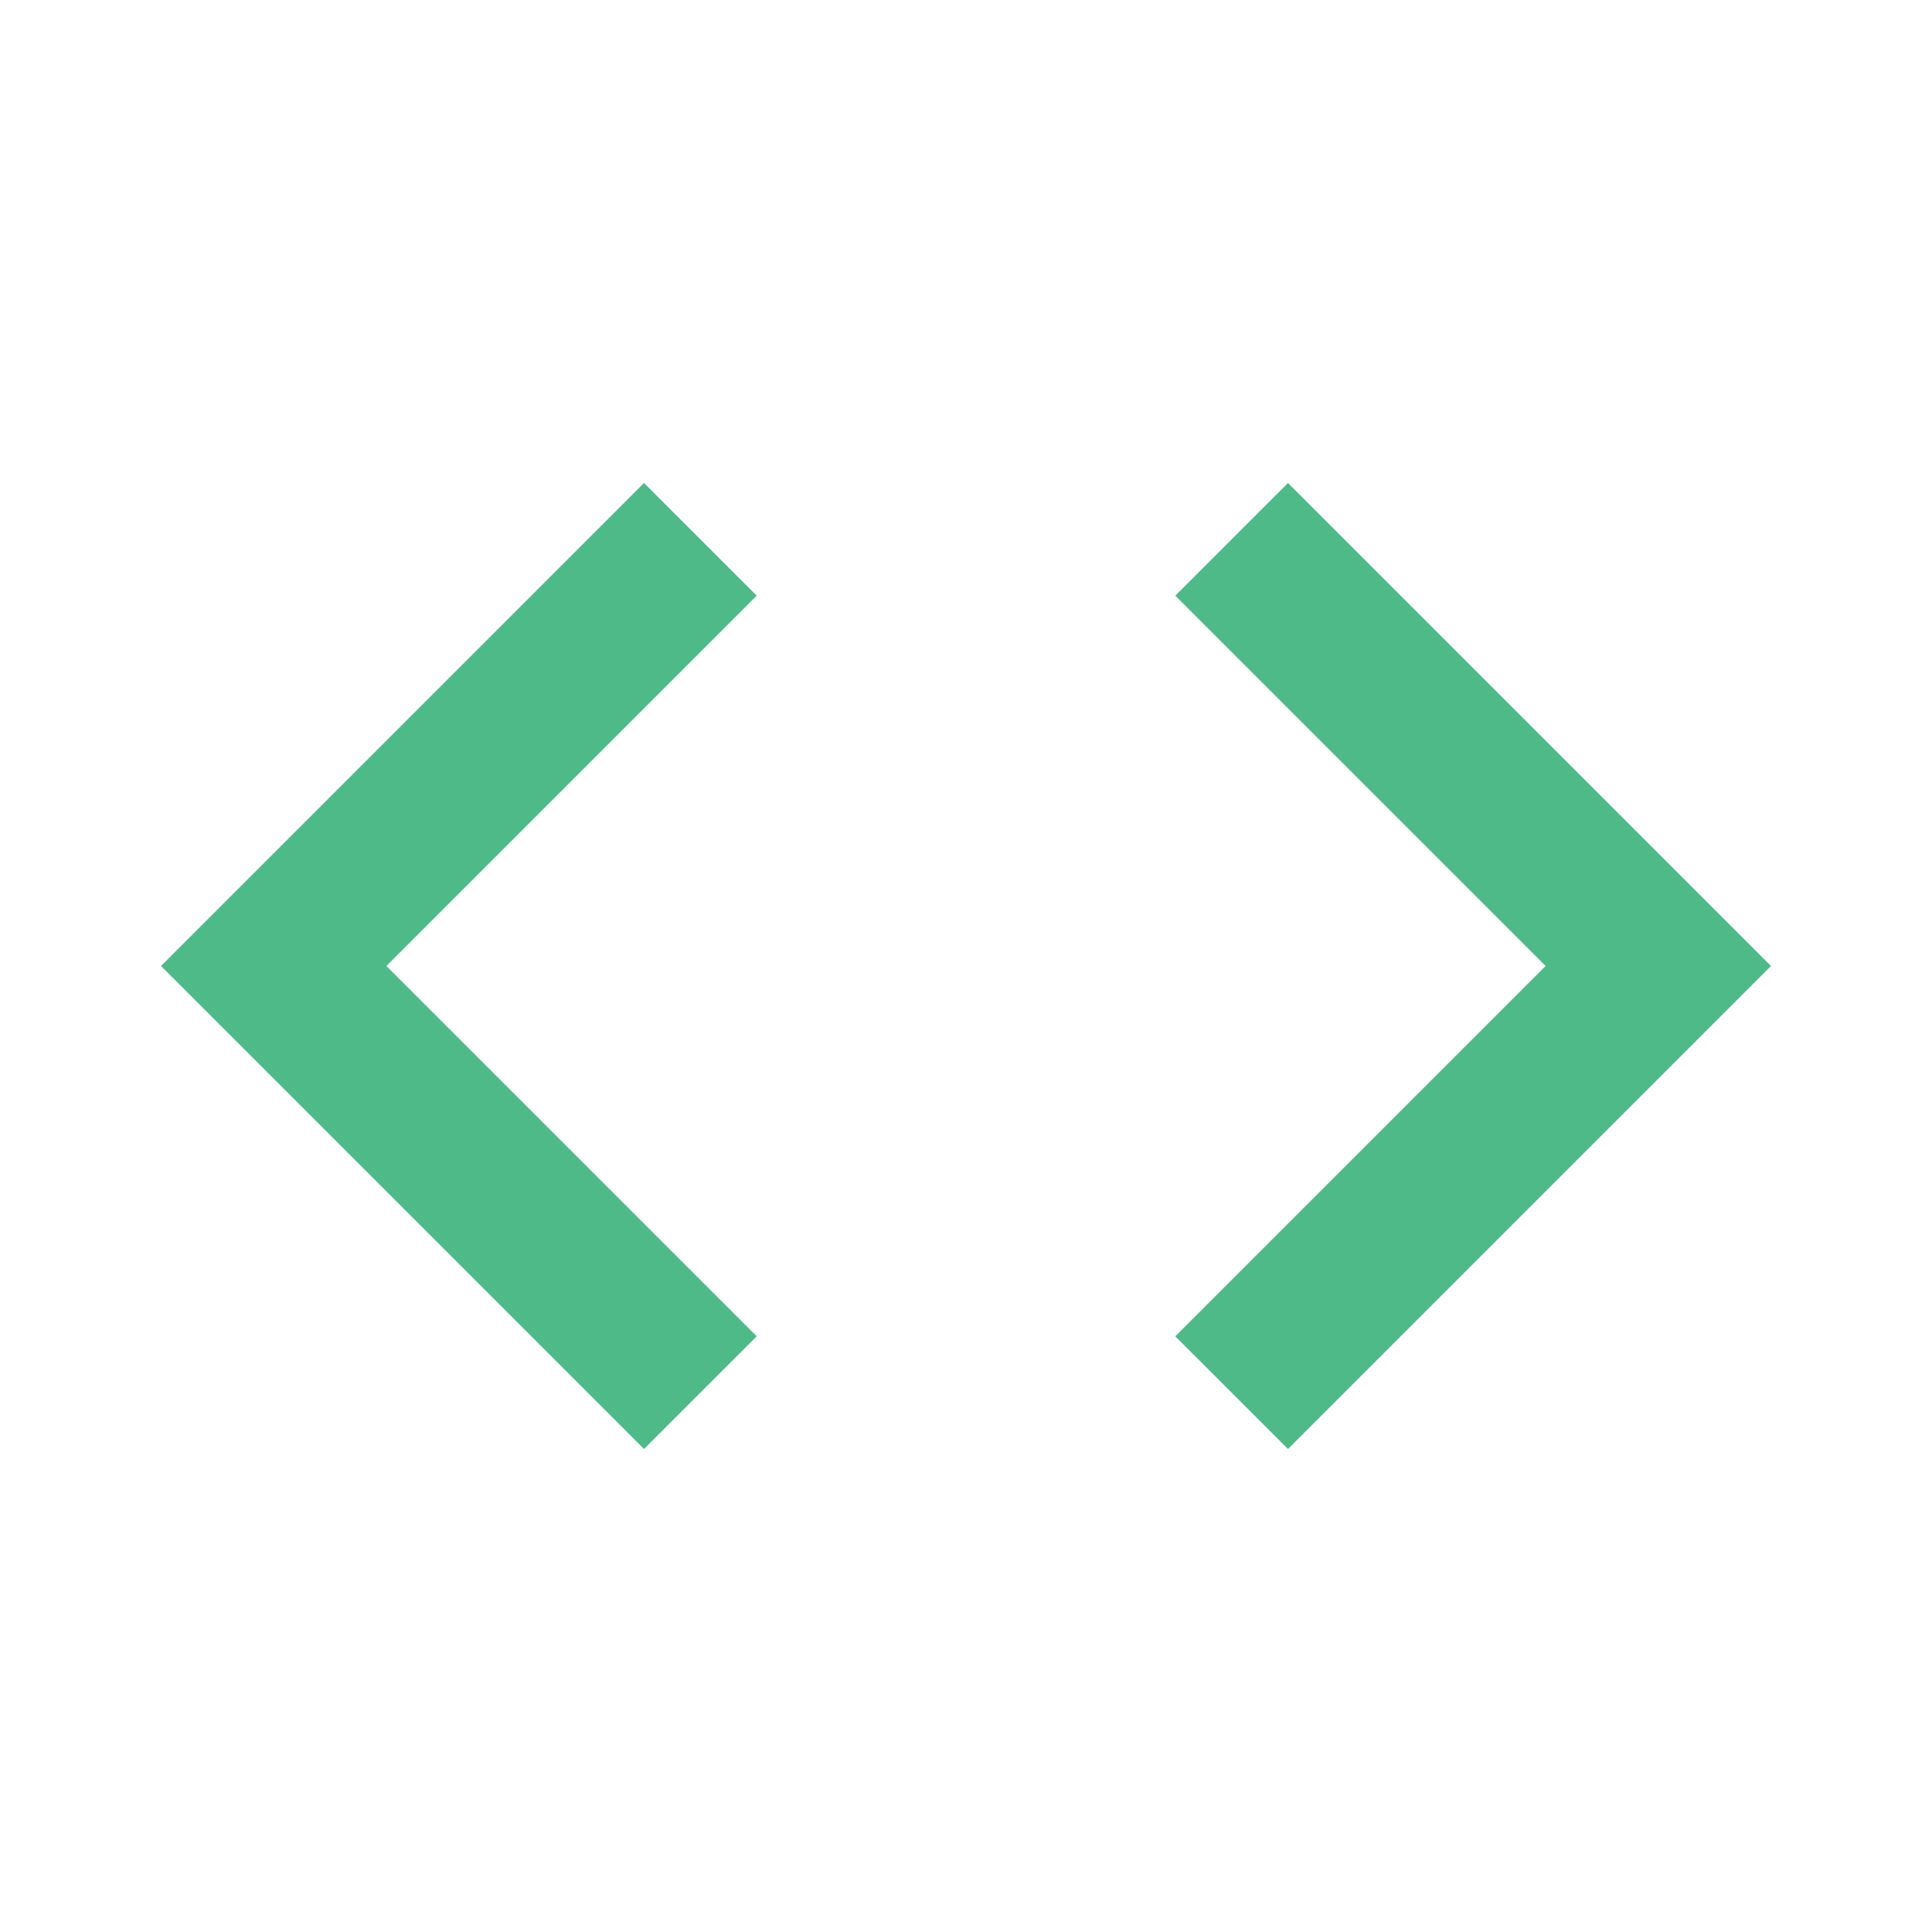
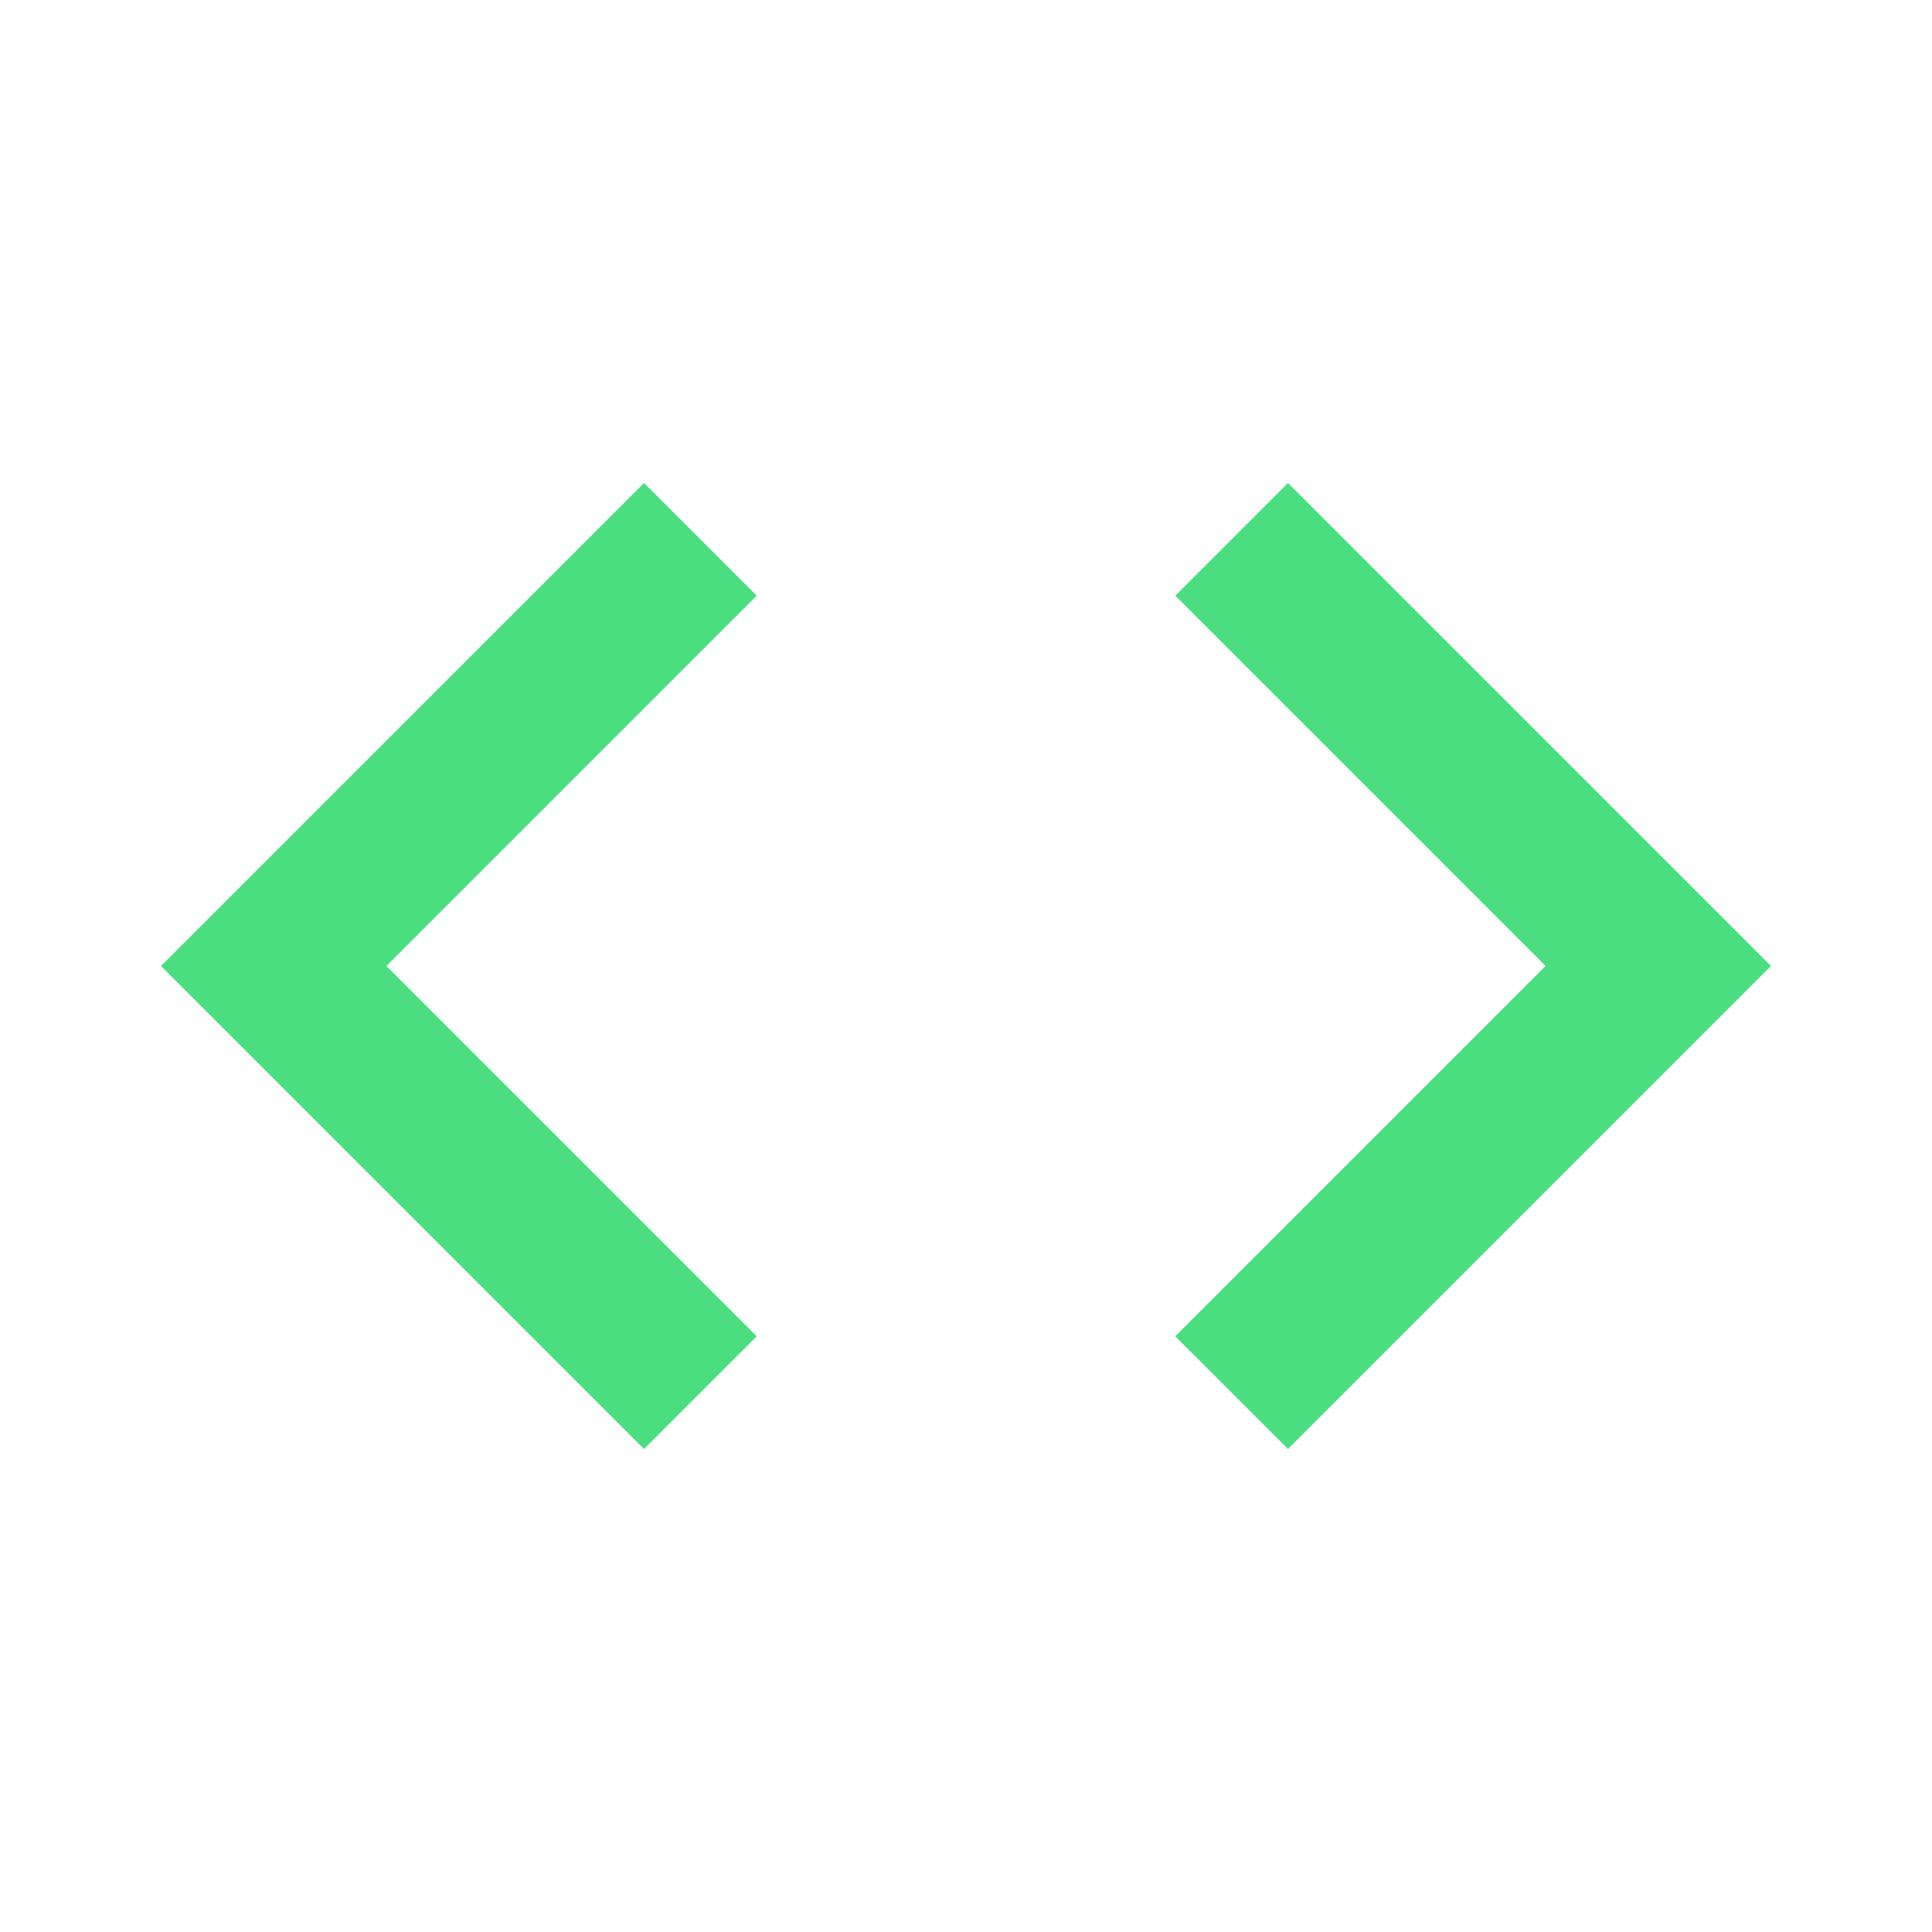
- <svg xmlns="http://www.w3.org/2000/svg" height="24px" viewBox="0 0 24 24" width="24px" fill="#4DBA87">
+ <svg xmlns="http://www.w3.org/2000/svg" height="24px" viewBox="0 0 24 24" width="24px" fill="#4ADE80">
  <path d="M0 0h24v24H0V0z" fill="none" />
  <path d="M9.4 16.6L4.8 12l4.6-4.6L8 6l-6 6 6 6 1.4-1.4zm5.2 0l4.6-4.6-4.6-4.6L16 6l6 6-6 6-1.4-1.4z" />
</svg>
